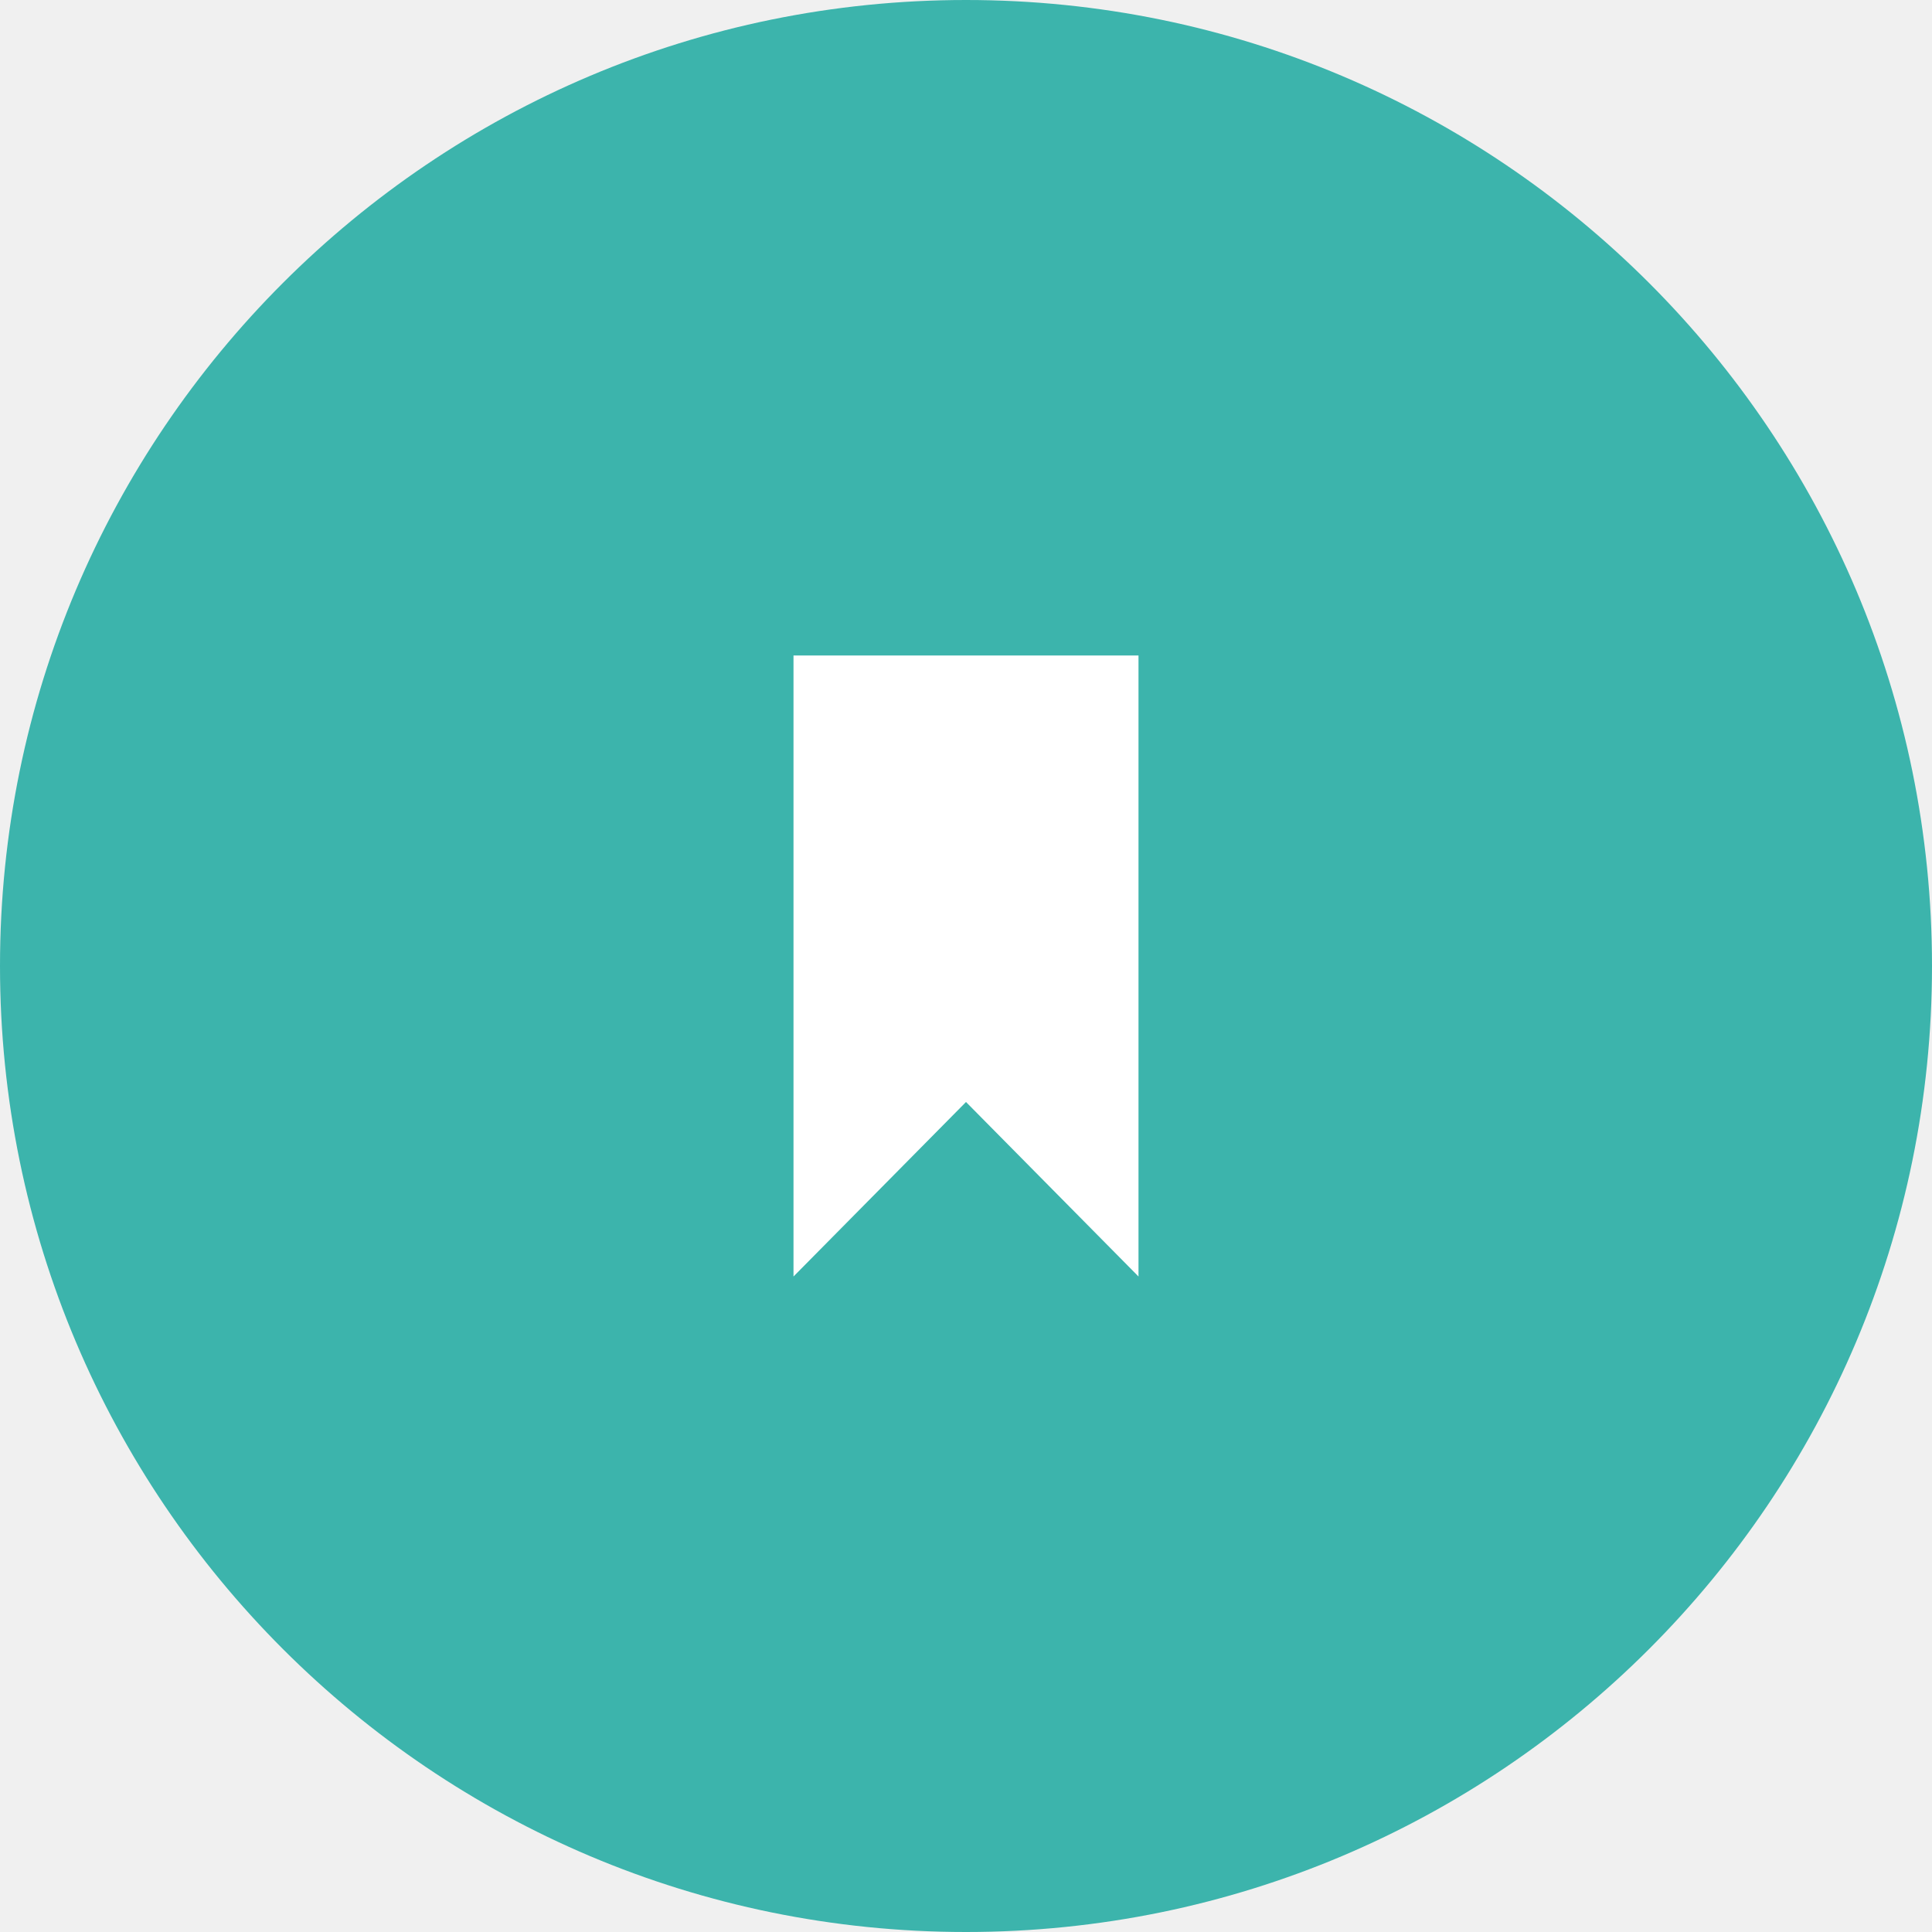
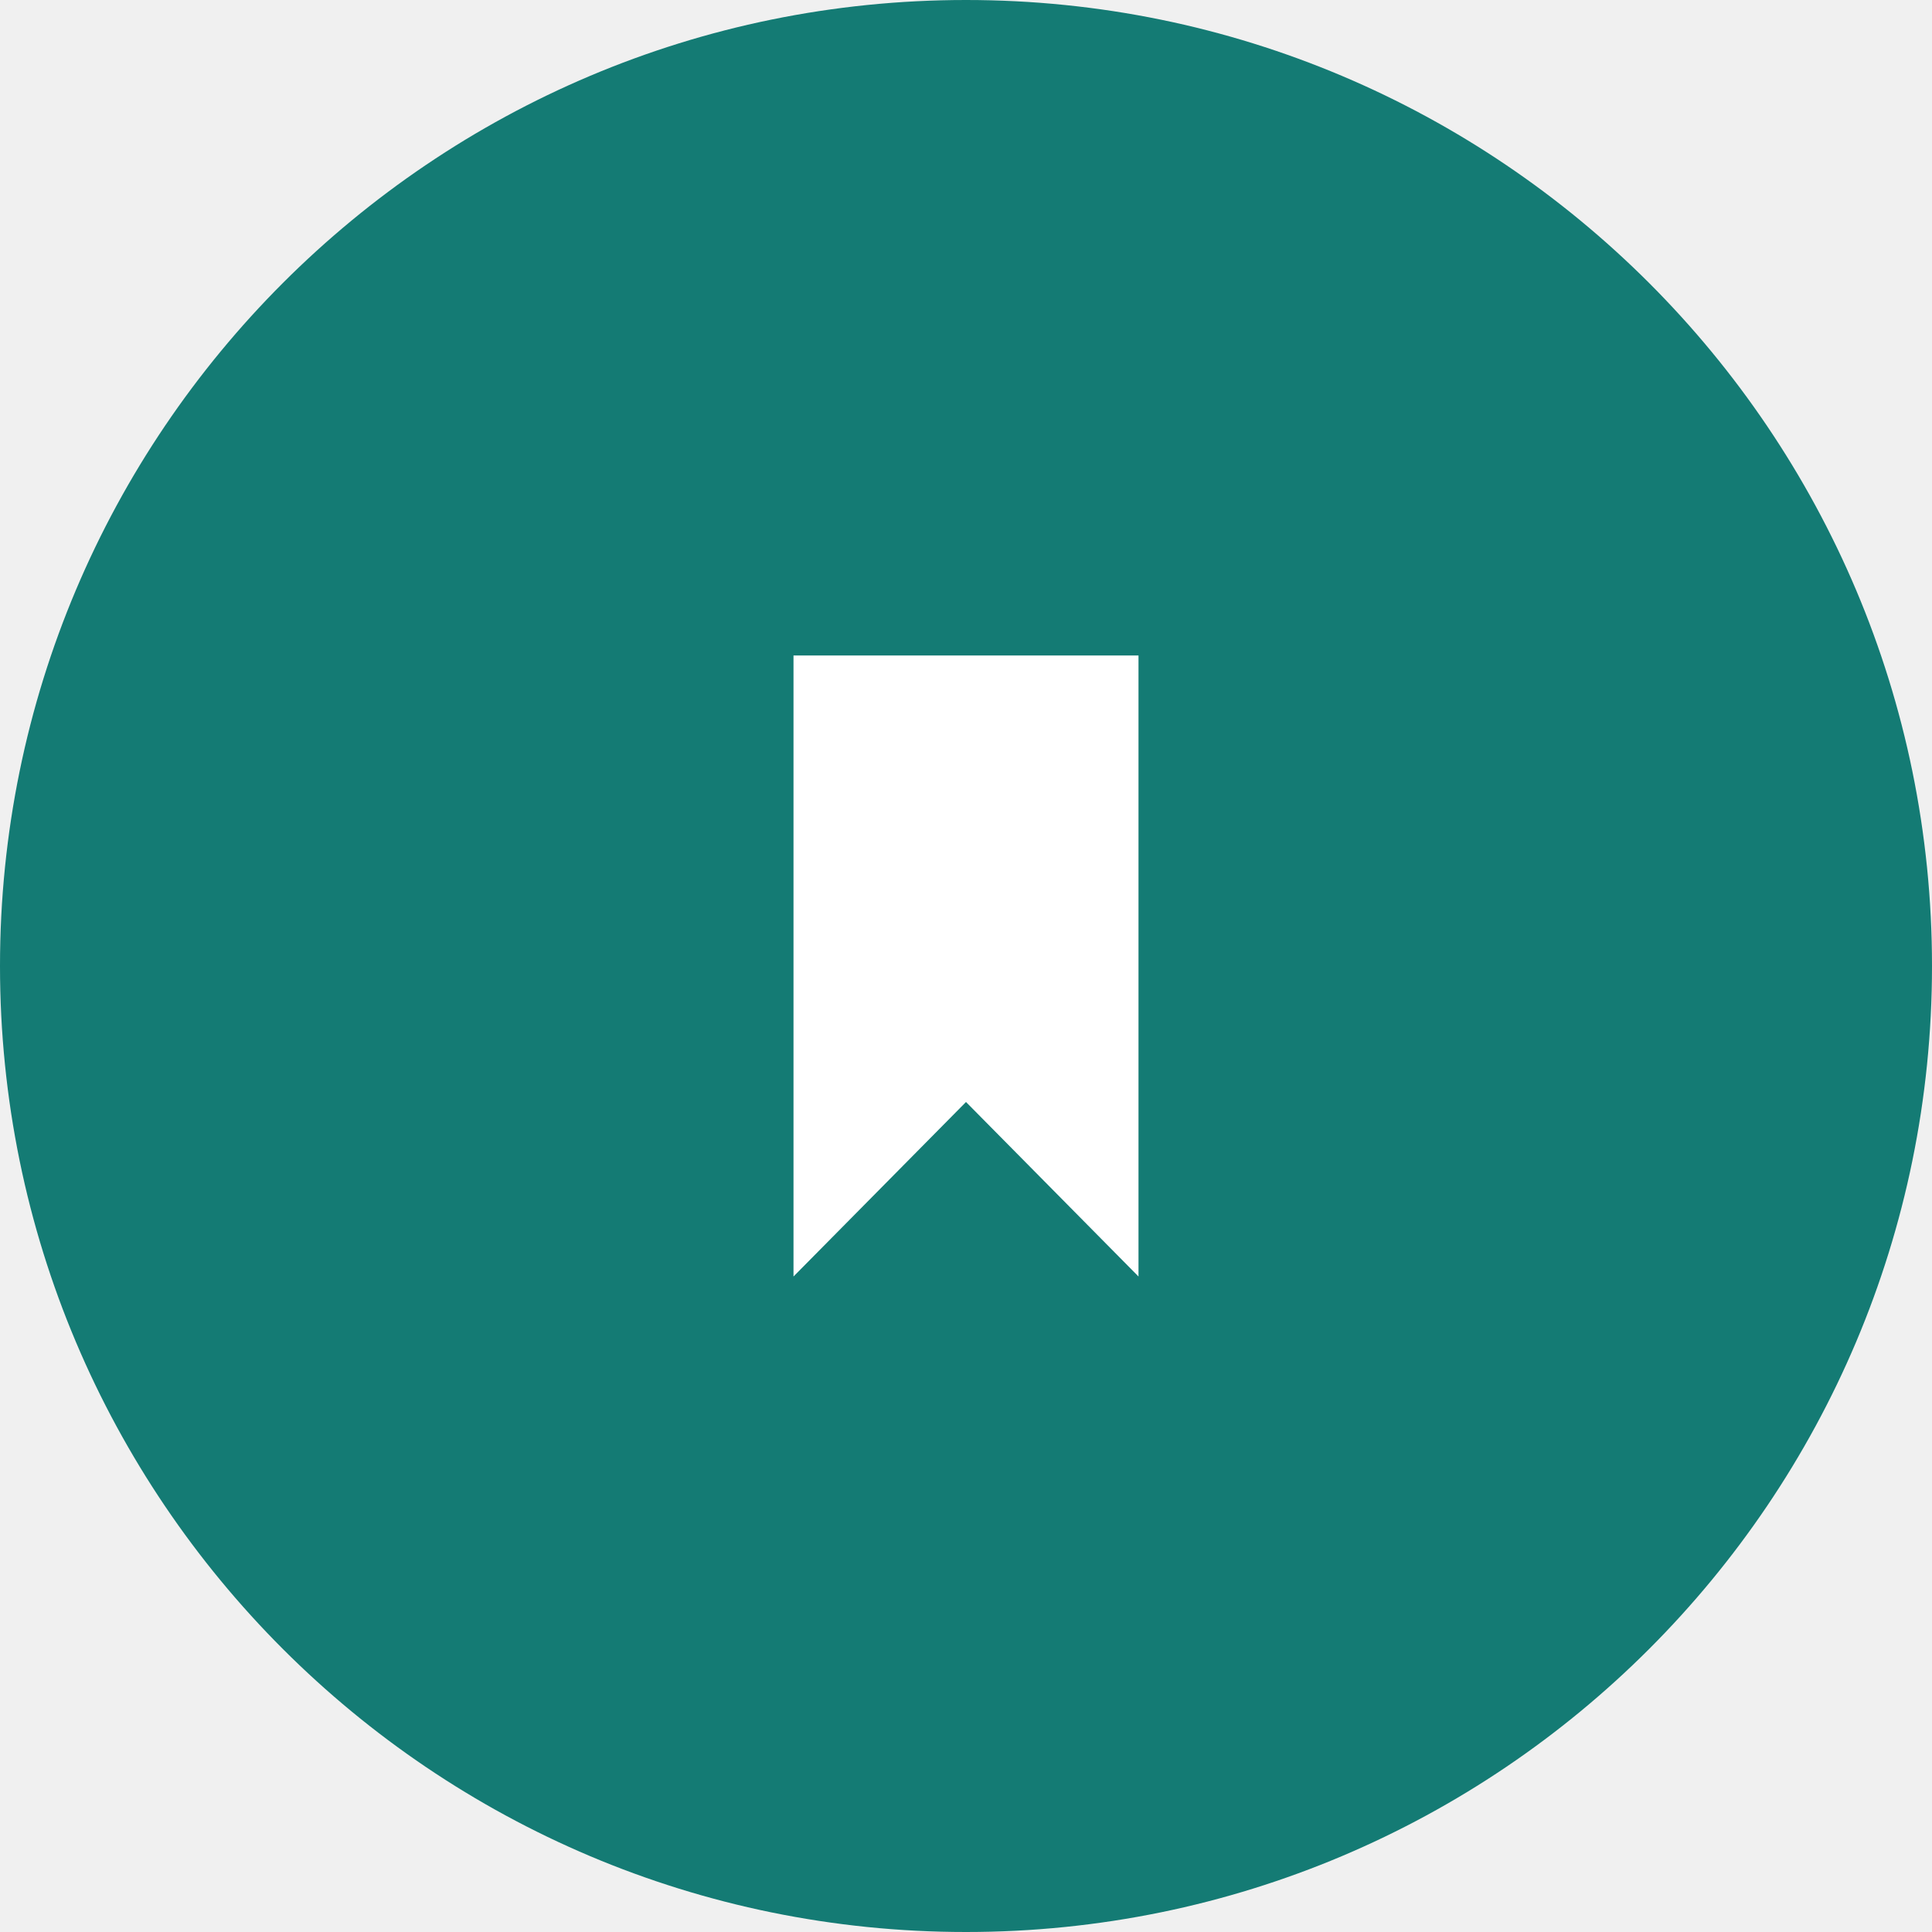
<svg xmlns="http://www.w3.org/2000/svg" width="56" height="56">
  <g fill="none" fill-rule="evenodd">
-     <circle fill="#3cb4ac" cx="28" cy="28" r="28" />
+     <circle fill="#147b74" cx="28" cy="28" r="28" />
    <path fill="#ffffff" d="M23 19v18l5-5.058L33 37V19z" />
  </g>
</svg>
